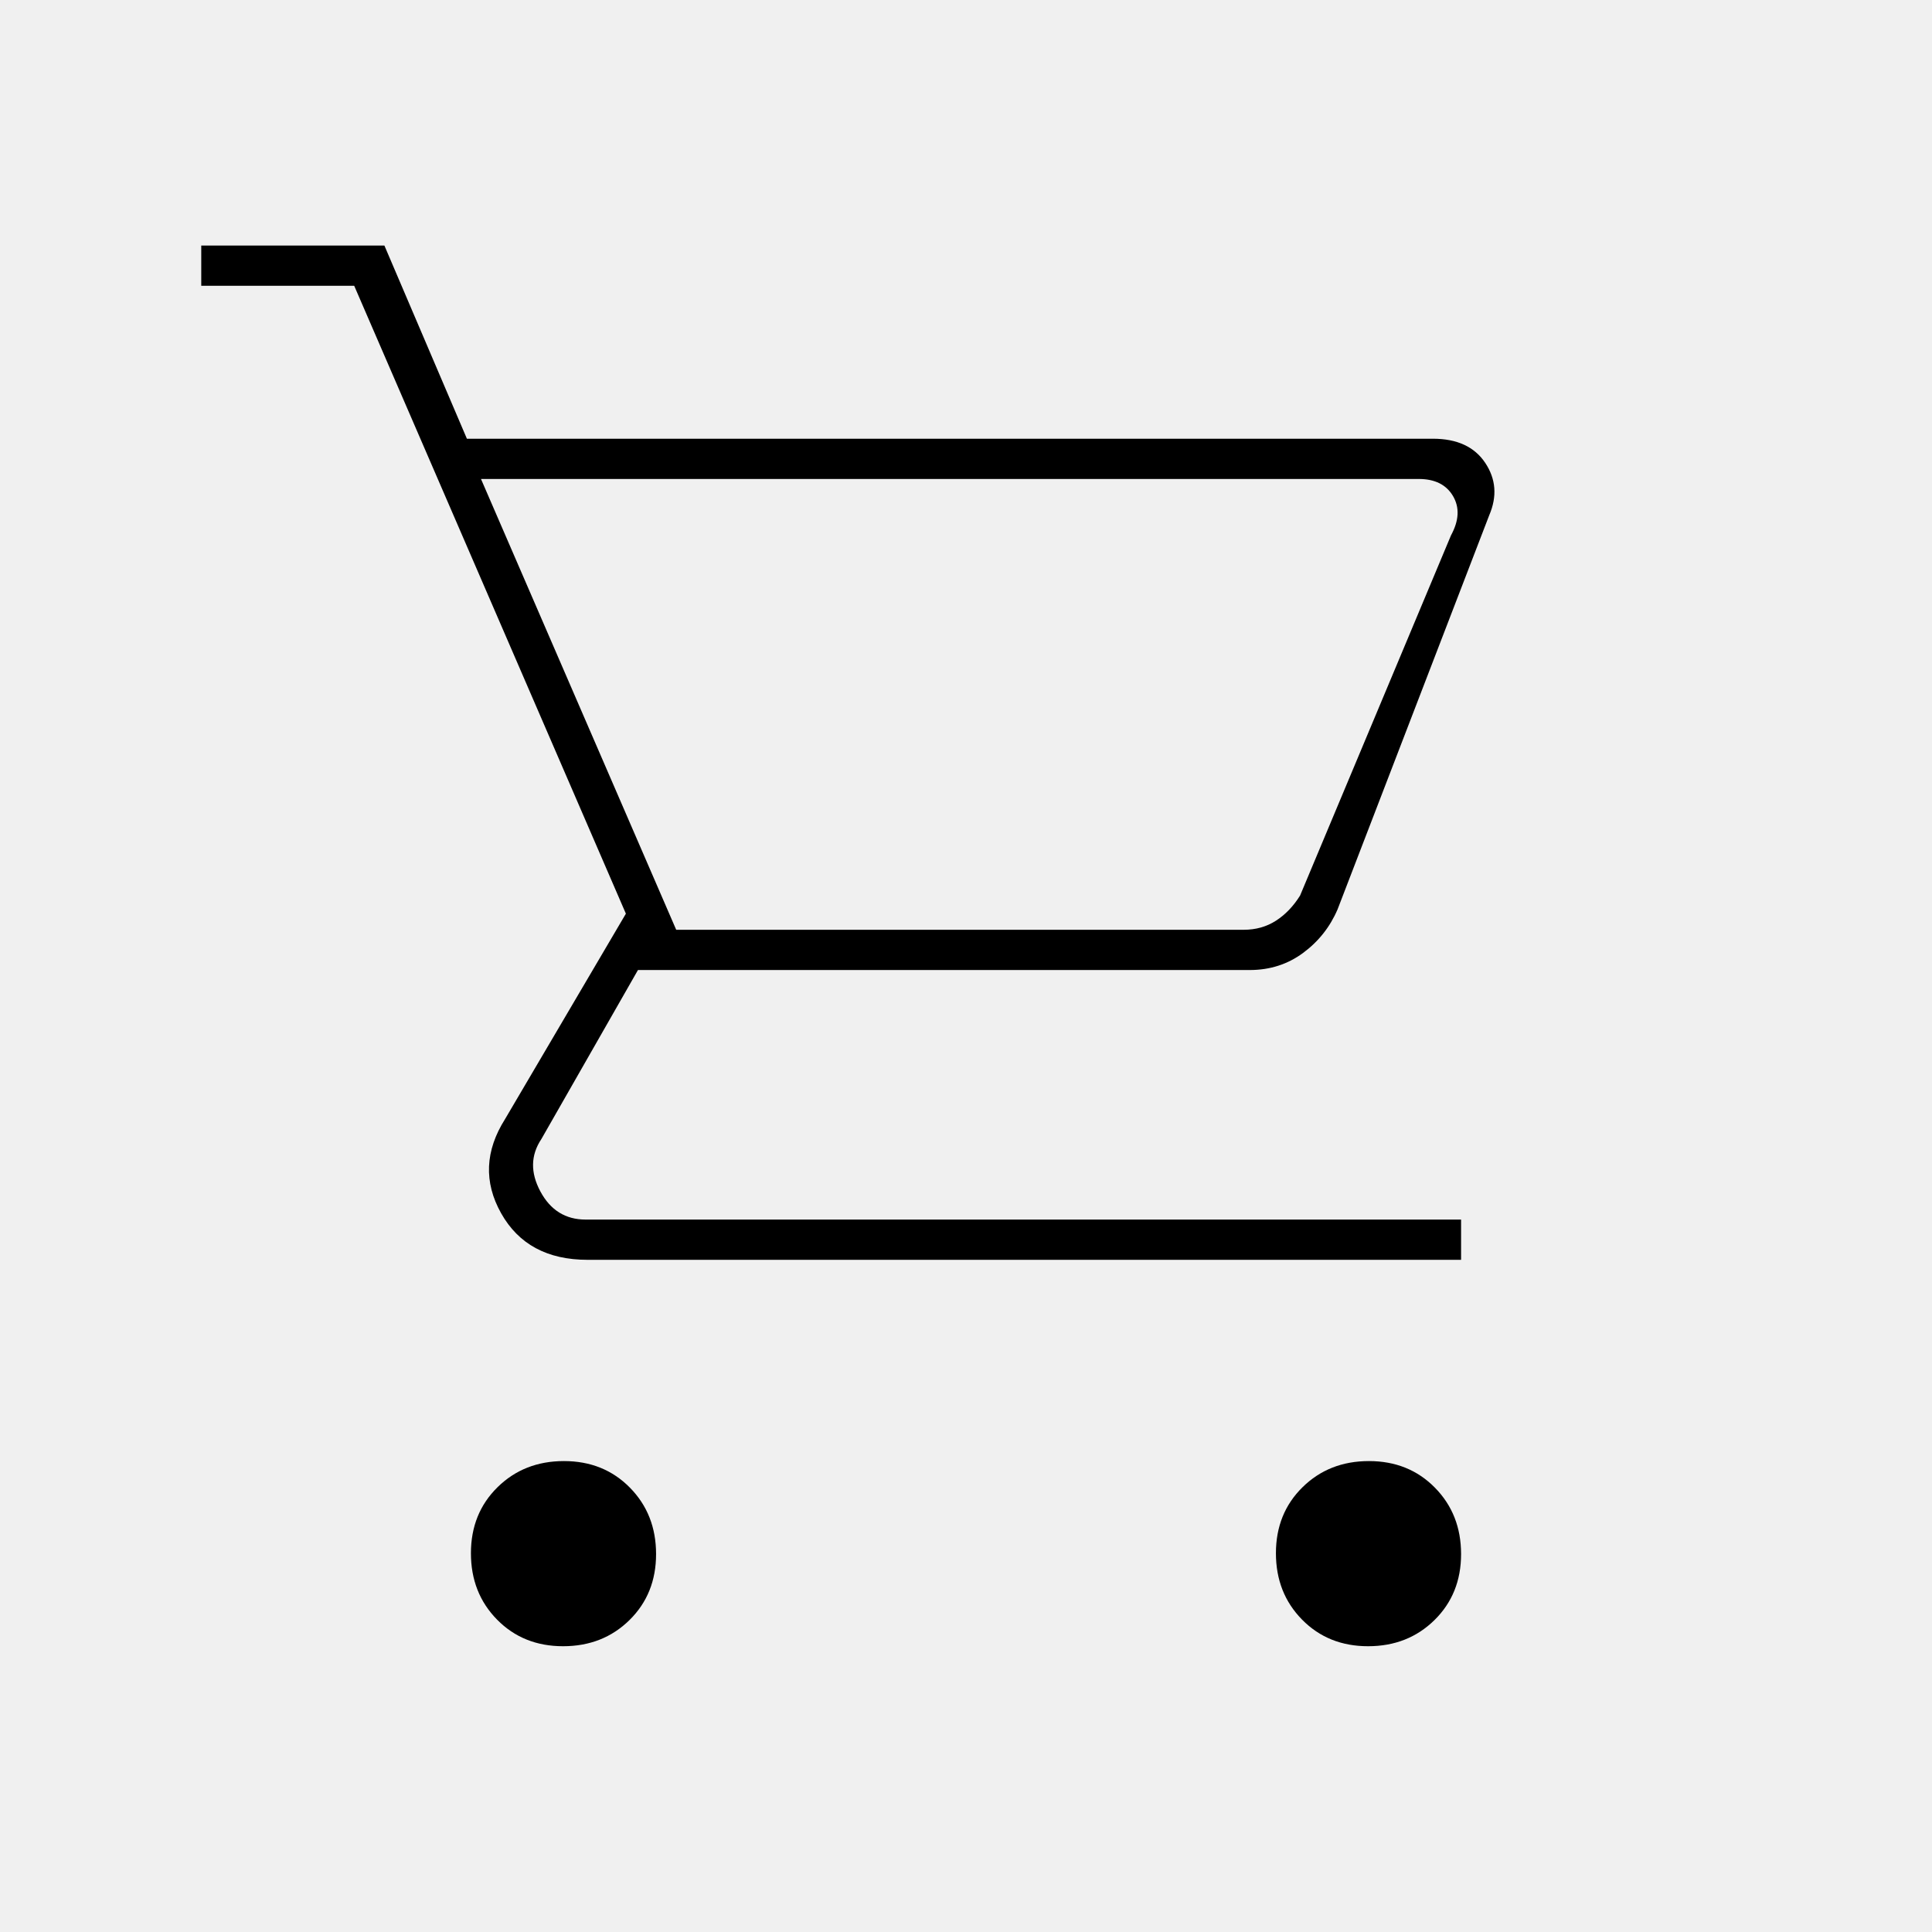
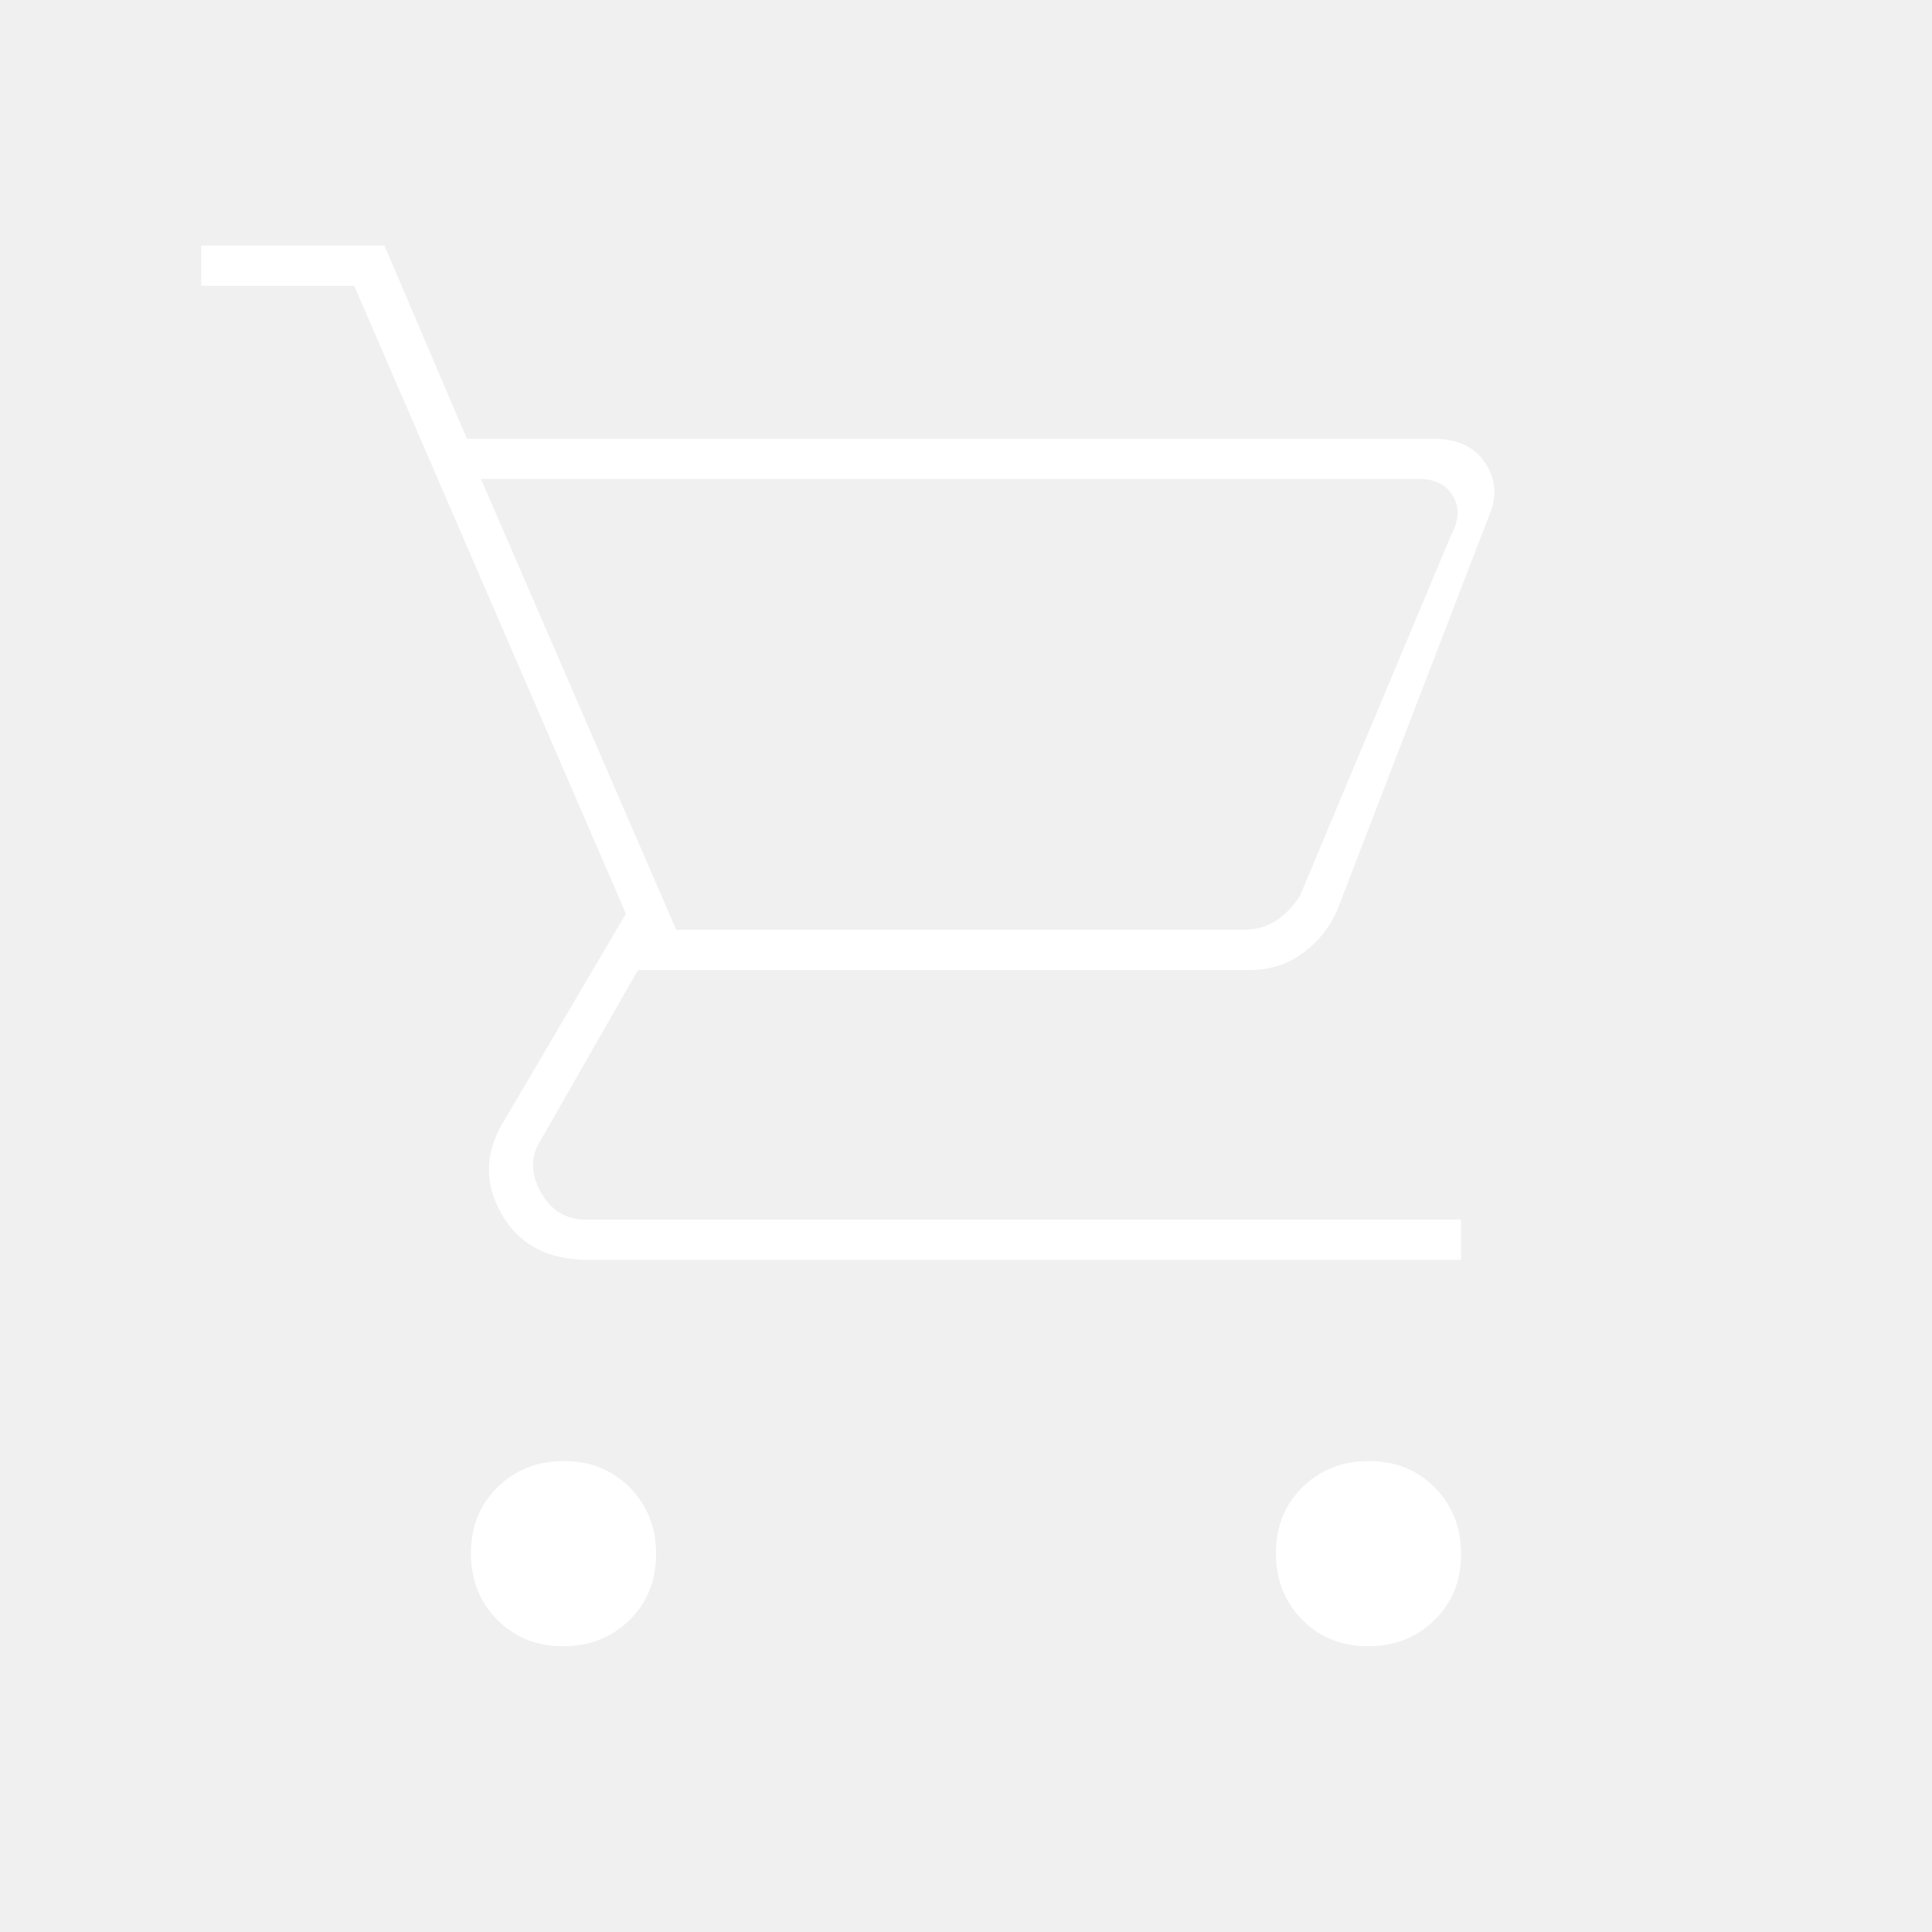
- <svg xmlns="http://www.w3.org/2000/svg" height="20px" viewBox="0 -960 960 960" width="20px" fill="black">
+ <svg xmlns="http://www.w3.org/2000/svg" height="20px" viewBox="0 -960 960 960" width="20px" fill="white">
  <path d="M279.79-142Q260-142 247-155.21t-13-33Q234-208 247.21-221t33-13Q300-234 313-220.79t13 33Q326-168 312.79-155t-33 13Zm400 0Q660-142 647-155.21t-13-33Q634-208 647.21-221t33-13Q700-234 713-220.79t13 33Q726-168 712.79-155t-33 13ZM239-722l97 224h282q9 0 16-4.5t12-12.5l75-179q6-11 1-19.5t-17-8.5H239Zm-7-20h480q18 0 26 12t2 26l-75.37 195.86Q659-495 647.5-486.5T621-478H317l-48 84q-8 12-.5 26t22.5 14h435v20H292q-30 0-43-23.15-13-23.16 2-46.85l60-102-135-312h-76v-20h91l41 96Zm104 244h301-301Z" />
</svg>
